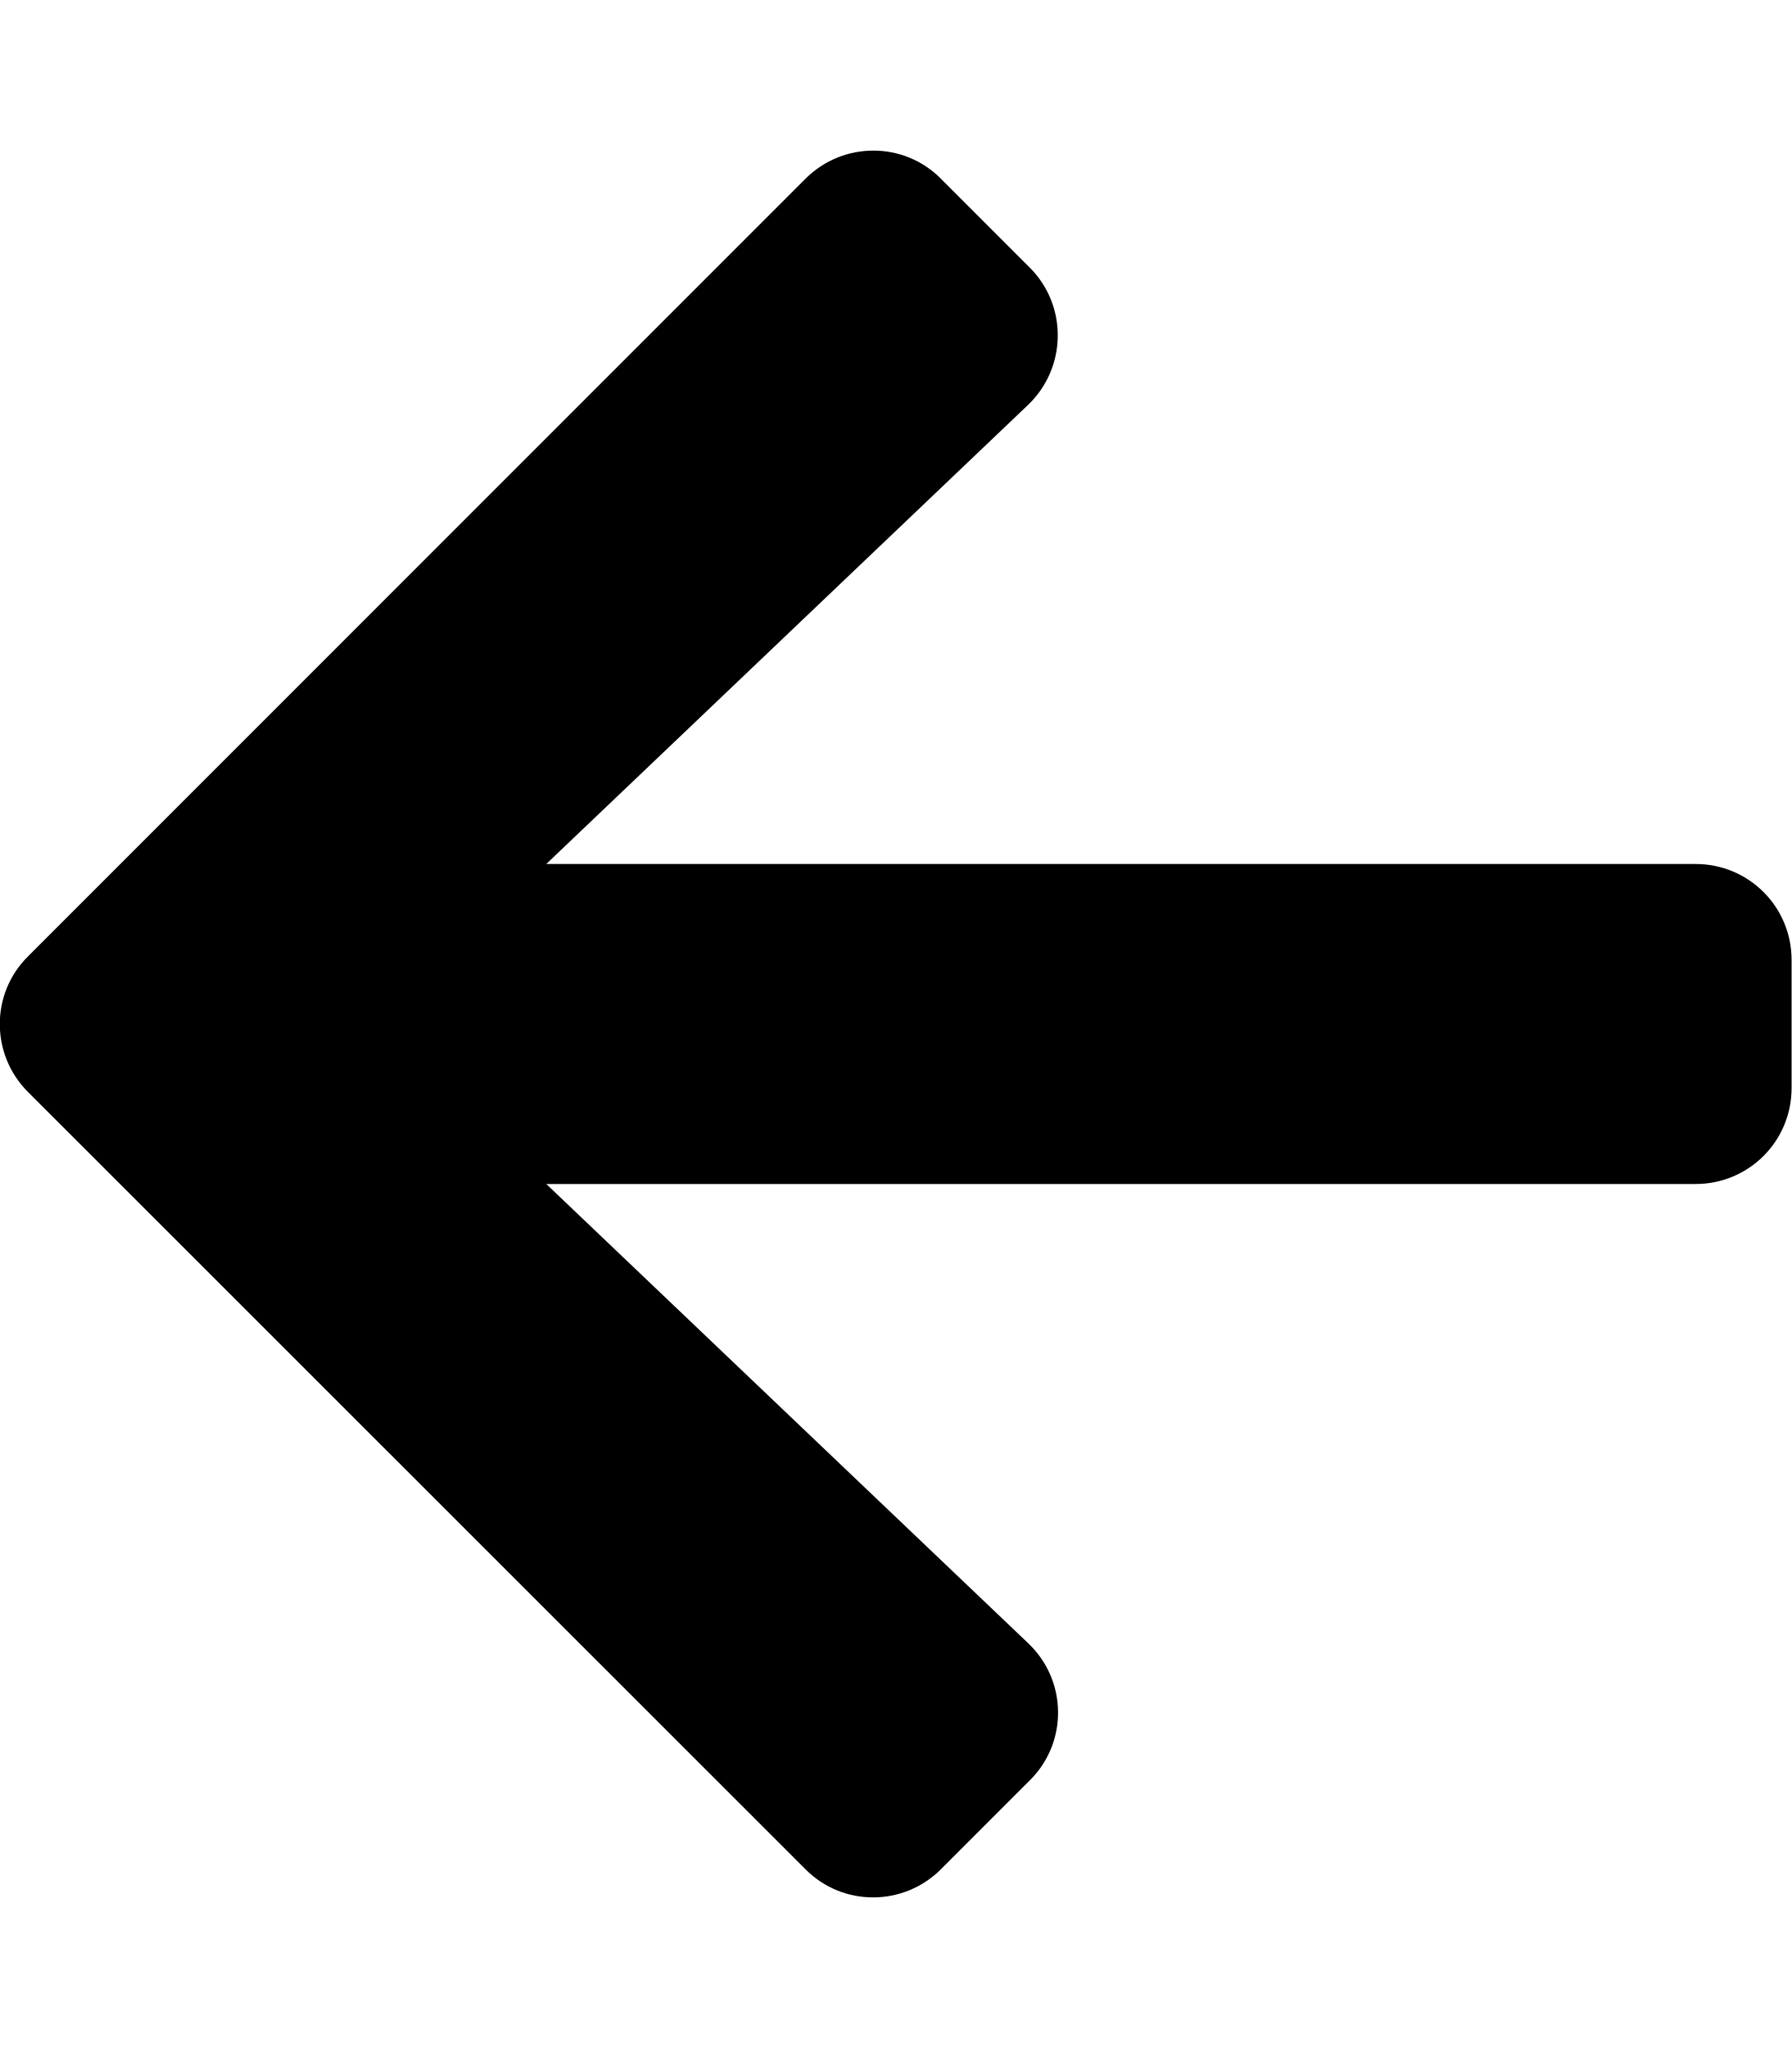
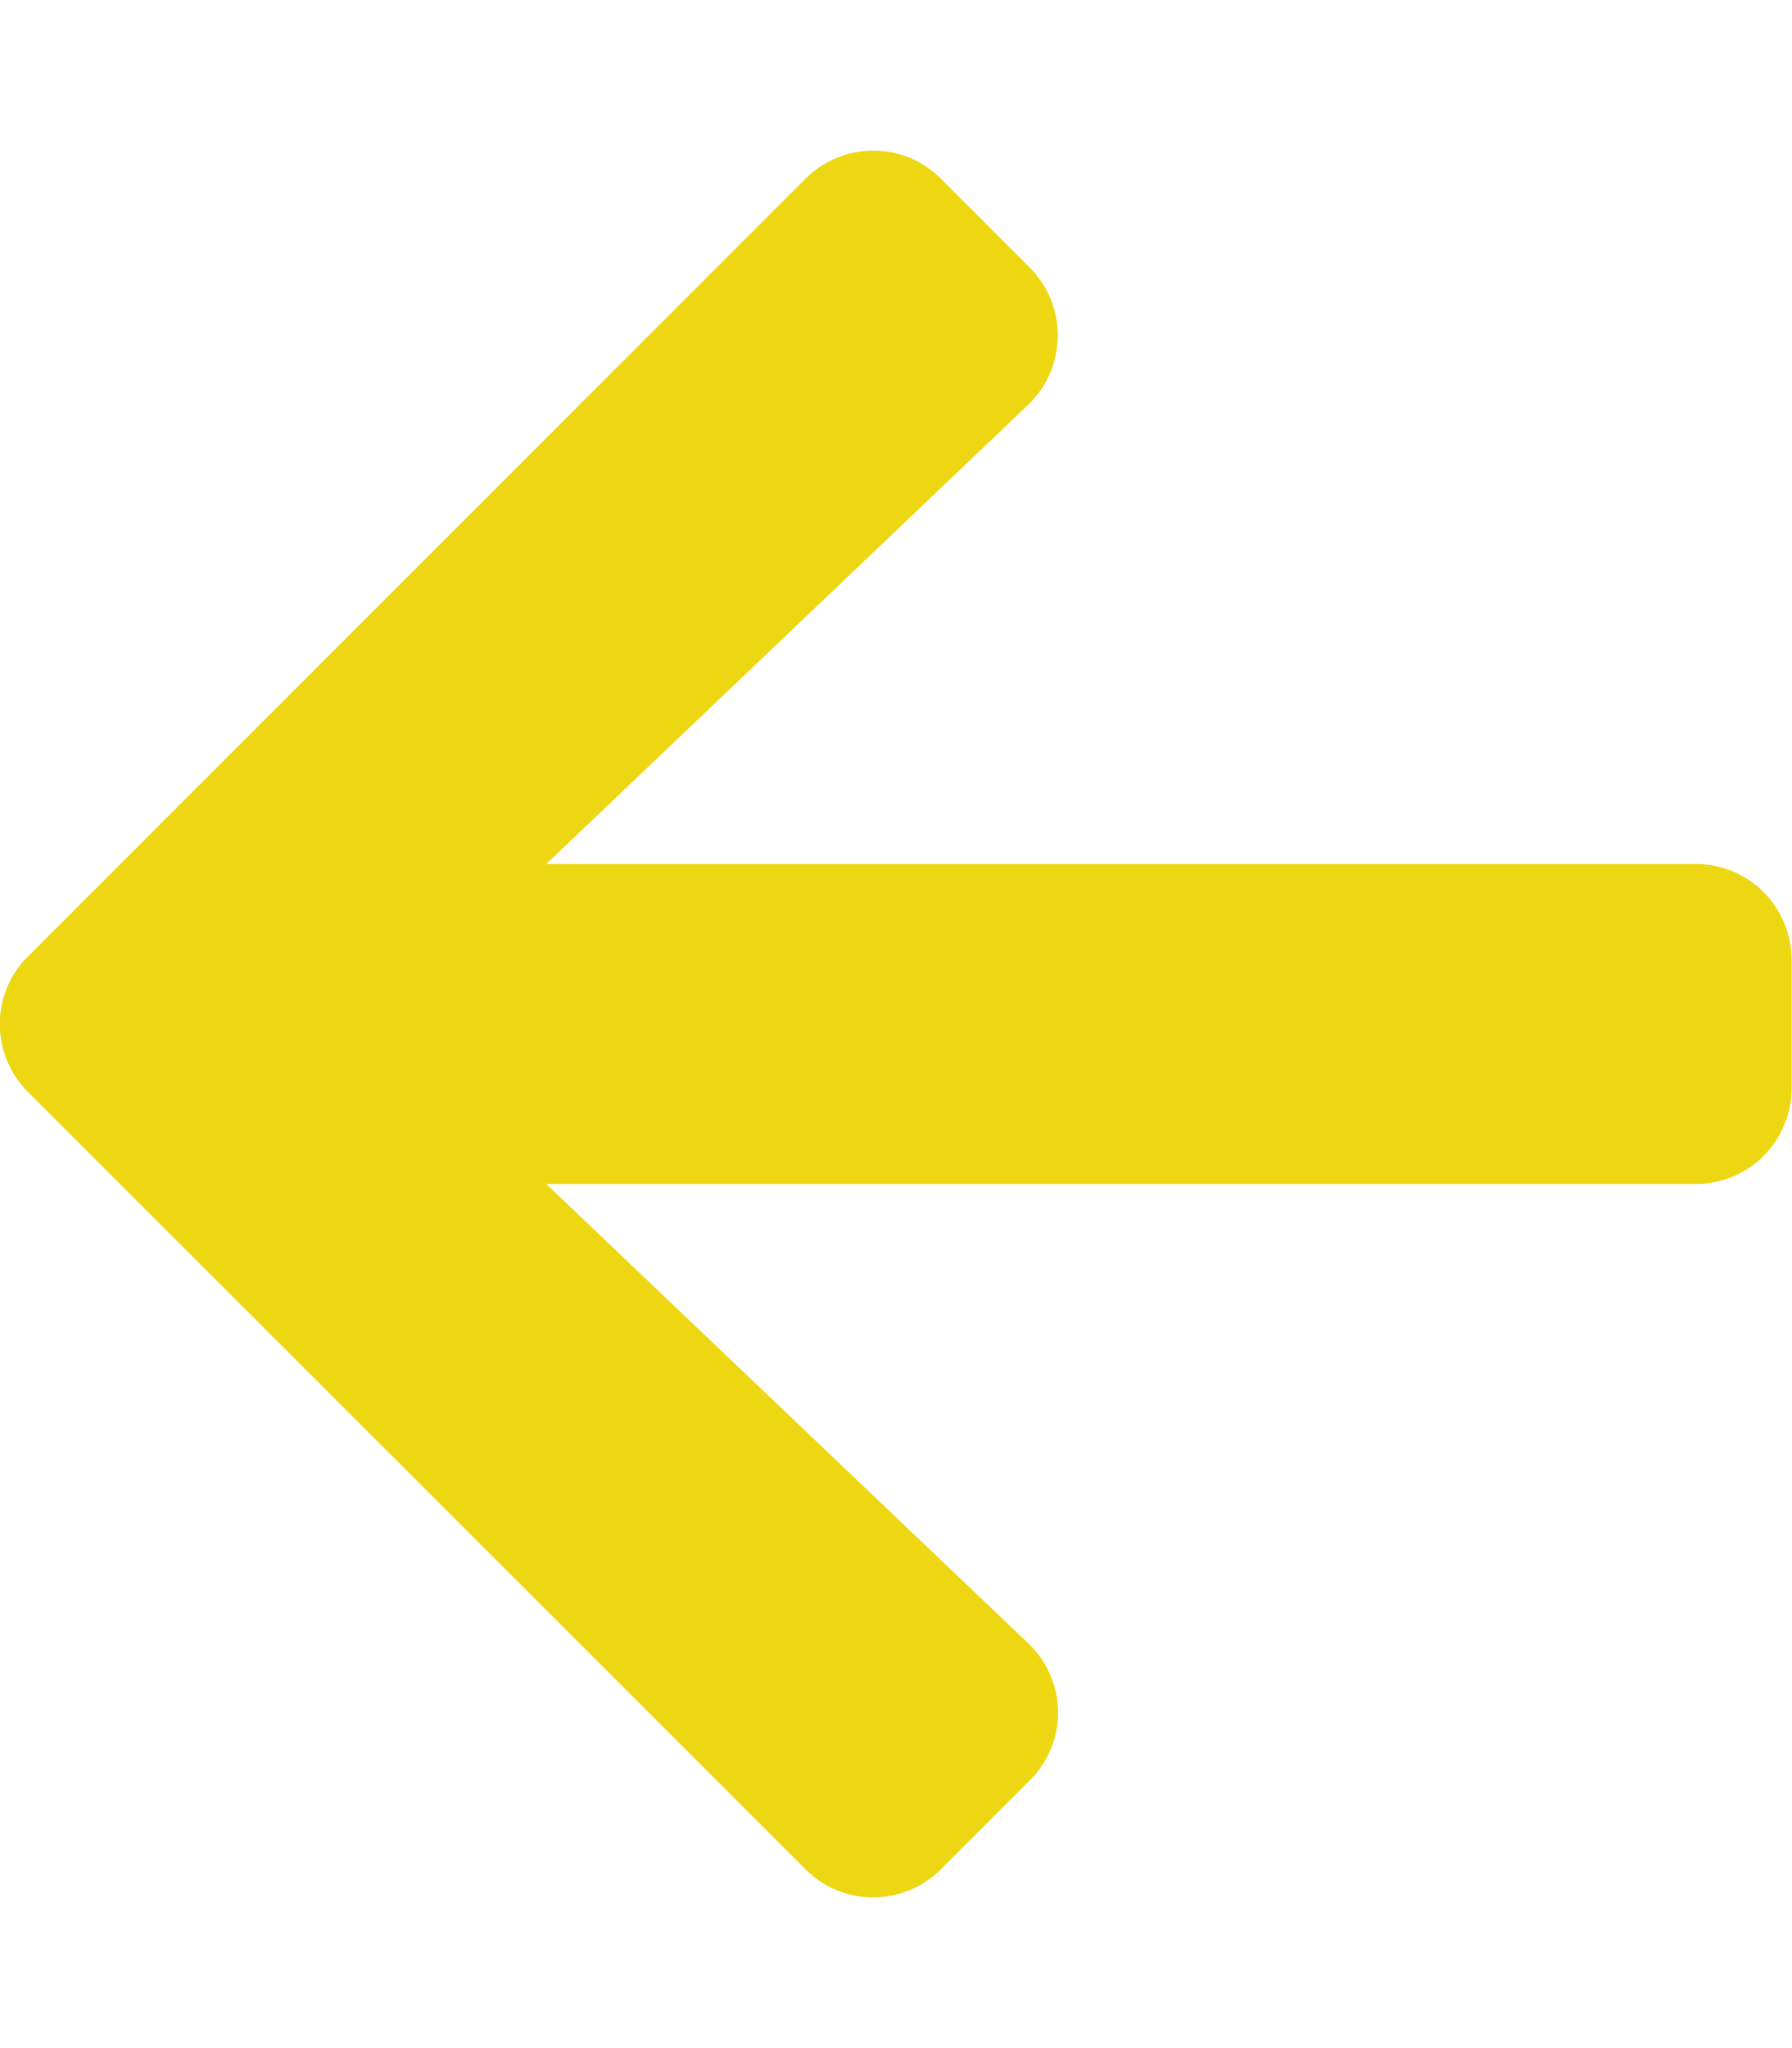
<svg xmlns="http://www.w3.org/2000/svg" aria-hidden="true" focusable="false" data-prefix="fas" data-icon="arrow-left" class="svg-inline--fa fa-arrow-left fa-w-14" role="img" viewBox="0 0 448 512">
-   <path fill="currentColor" d="M257.5 445.1l-22.2 22.2c-9.4 9.4-24.6 9.4-33.9 0L7 273c-9.4-9.4-9.4-24.6 0-33.9L201.4 44.7c9.4-9.4 24.6-9.4 33.9 0l22.2 22.2c9.5 9.5 9.3 25-.4 34.3L136.6 216H424c13.3 0 24 10.7 24 24v32c0 13.3-10.7 24-24 24H136.6l120.5 114.8c9.8 9.3 10 24.8.4 34.3z" />
+   <path fill="#EDD712" d="M257.5 445.1l-22.2 22.2c-9.4 9.4-24.6 9.4-33.9 0L7 273c-9.4-9.4-9.4-24.6 0-33.9L201.4 44.7c9.4-9.4 24.6-9.4 33.9 0l22.2 22.2c9.5 9.5 9.3 25-.4 34.3L136.6 216H424c13.3 0 24 10.7 24 24v32c0 13.3-10.7 24-24 24H136.6l120.5 114.8c9.8 9.3 10 24.8.4 34.3z" />
</svg>
